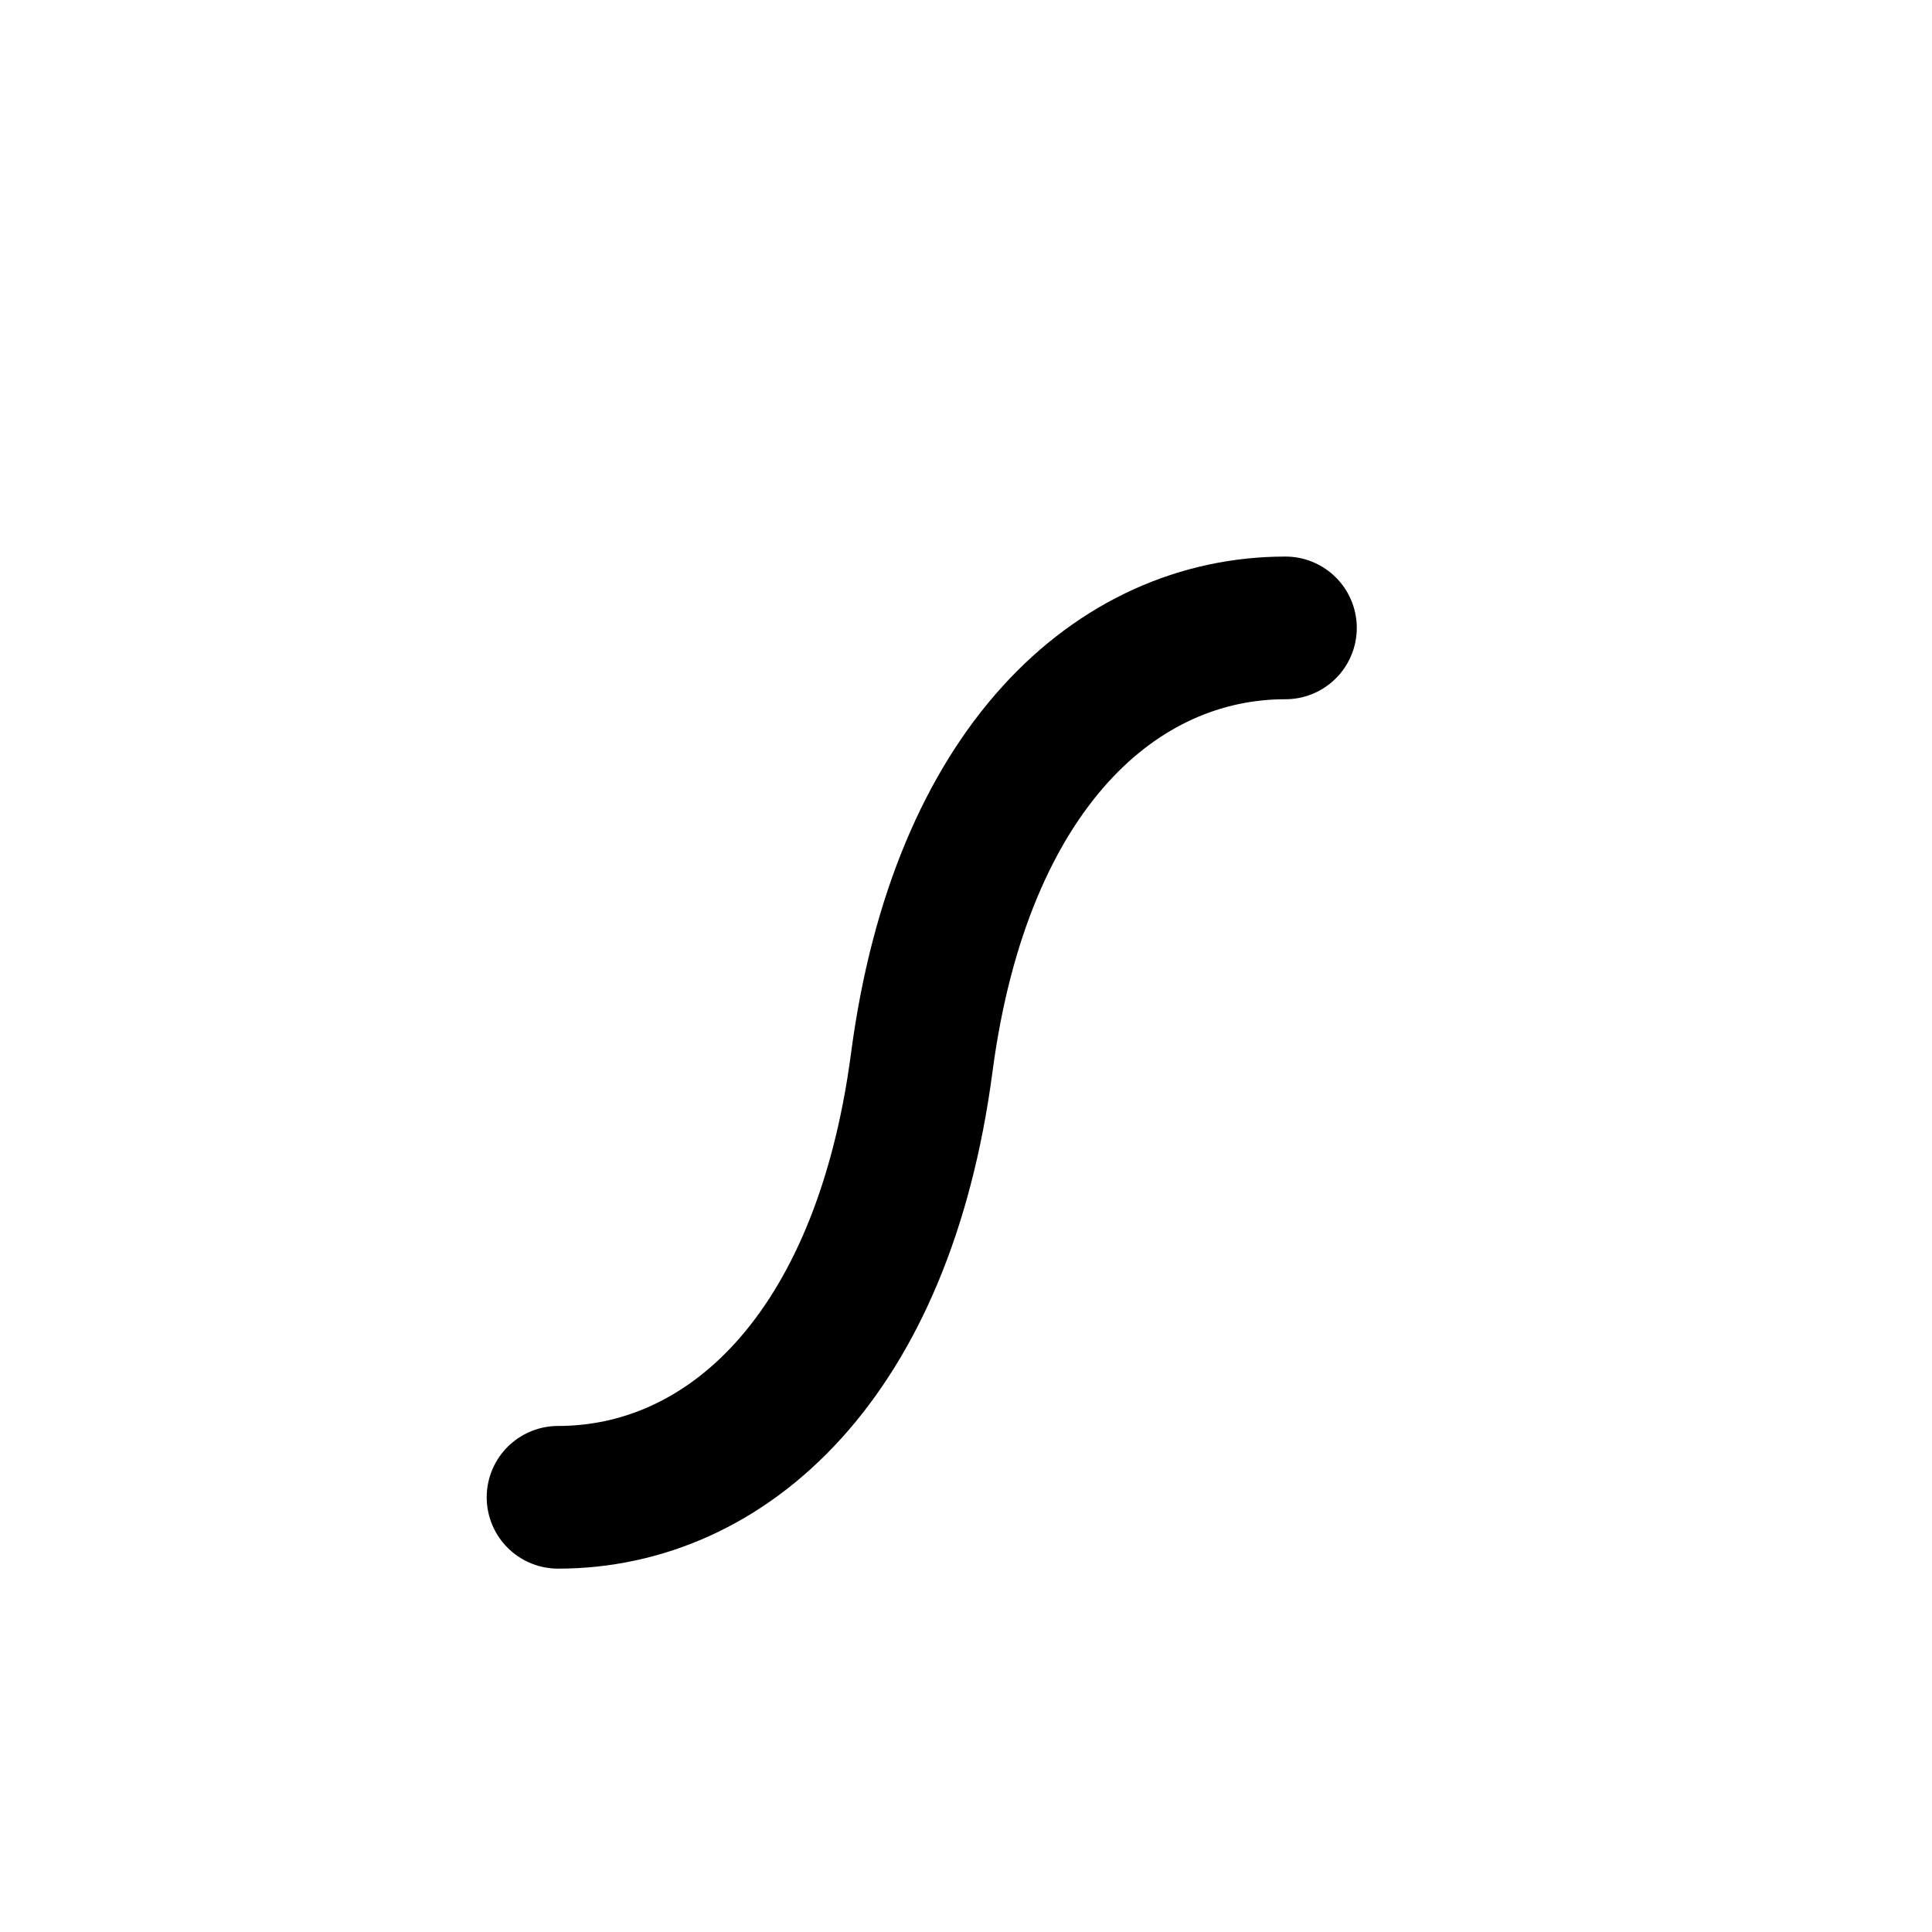
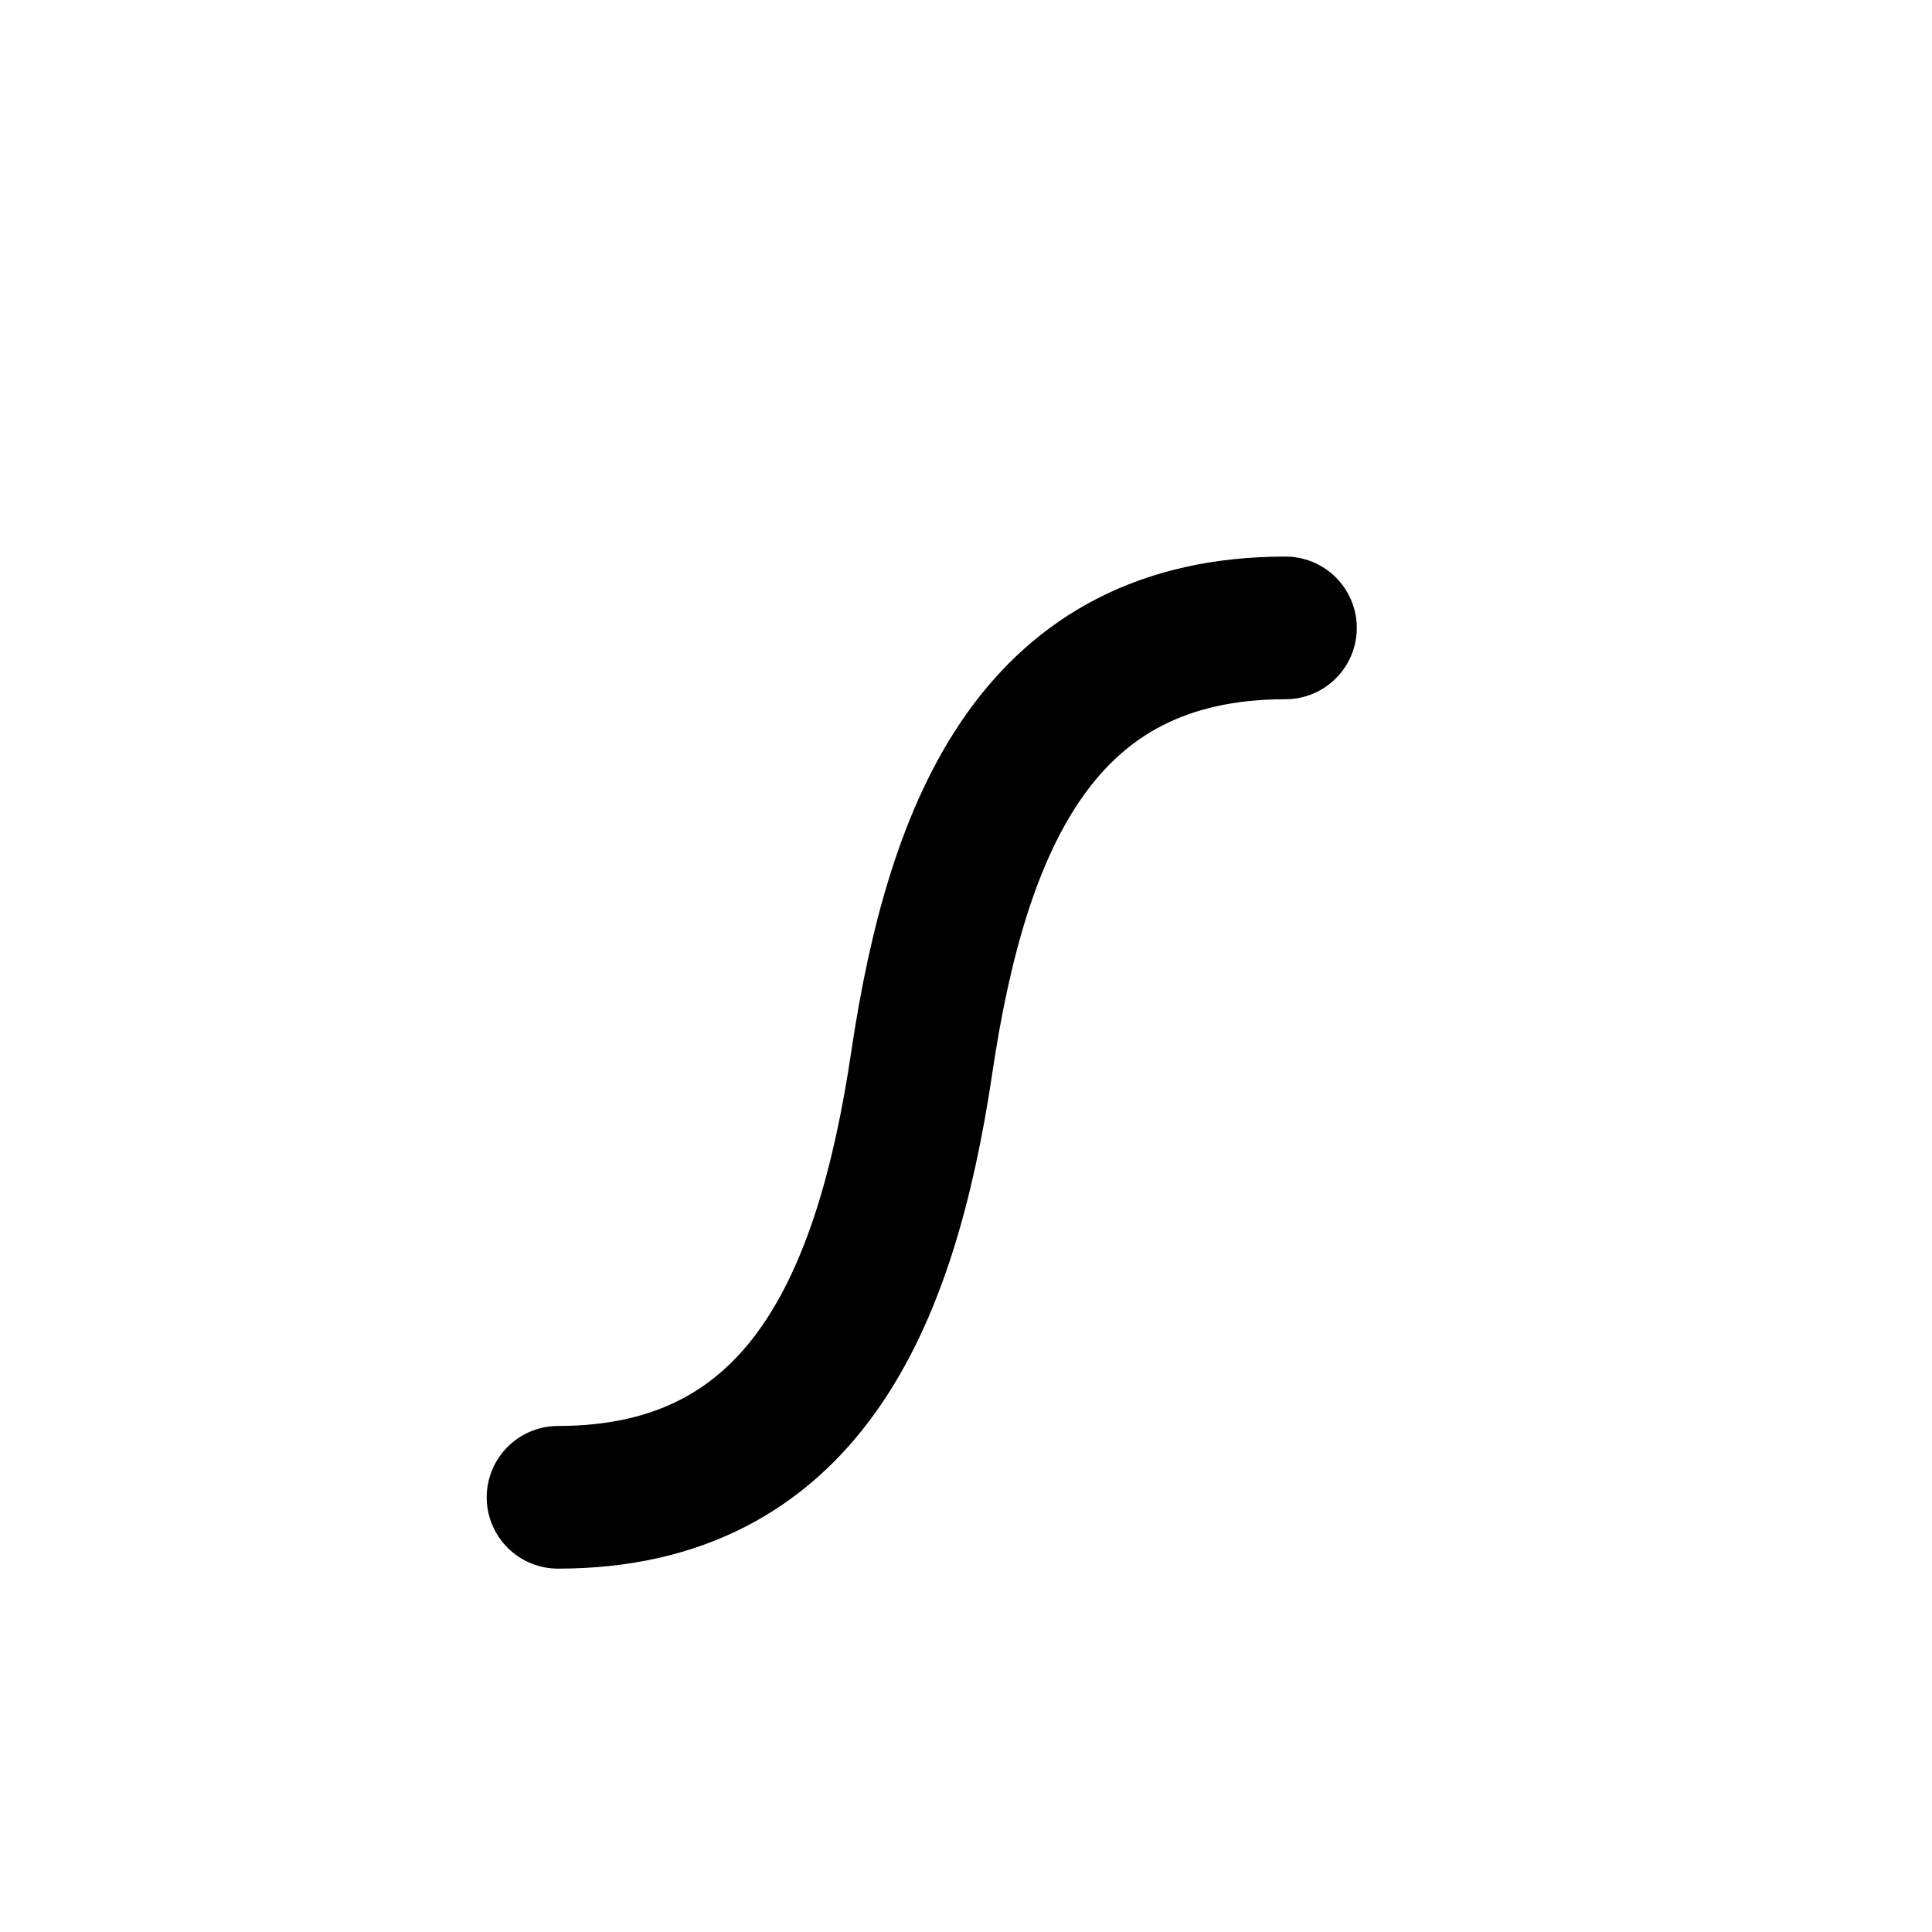
<svg xmlns="http://www.w3.org/2000/svg" version="1.1" viewBox="-10 0 1000 1000" id="svg2" width="1000" height="1000">
  <defs id="defs10" />
  <g id="g4720" transform="matrix(1.0663,0,0,-1.0663,68.33568,1499.684)" style="opacity:0.451" />
  <g transform="matrix(1,0,0,-1,0,1418)" id="g4" />
  <g id="g4720-4" transform="matrix(1.0663,0,0,-1.0663,136.9952,1604.197)" style="opacity:0.451" />
  <g transform="matrix(1,0,0,-1,68.65956,1522.513)" id="g4-5" />
-   <path style="fill:none;fill-rule:evenodd;stroke:#000000;stroke-width:73.846;stroke-linecap:round;stroke-linejoin:round;stroke-miterlimit:4;stroke-dasharray:none;stroke-opacity:1" d="m 655.345,325 c -87.118,0 -168.095,72.207 -188.252,225 -20.157,152.793 -101.269,225 -188.252,225" id="path4732" />
+   <path style="fill:none;fill-rule:evenodd;stroke:#000000;stroke-width:73.846;stroke-linecap:round;stroke-linejoin:round;stroke-miterlimit:4;stroke-dasharray:none;stroke-opacity:1" d="m 655.345,325 c -127.43,0 -169.729,100.606 -188.252,225 -18.523,124.393 -61.762,225 -188.252,225" id="path4732" />
</svg>
